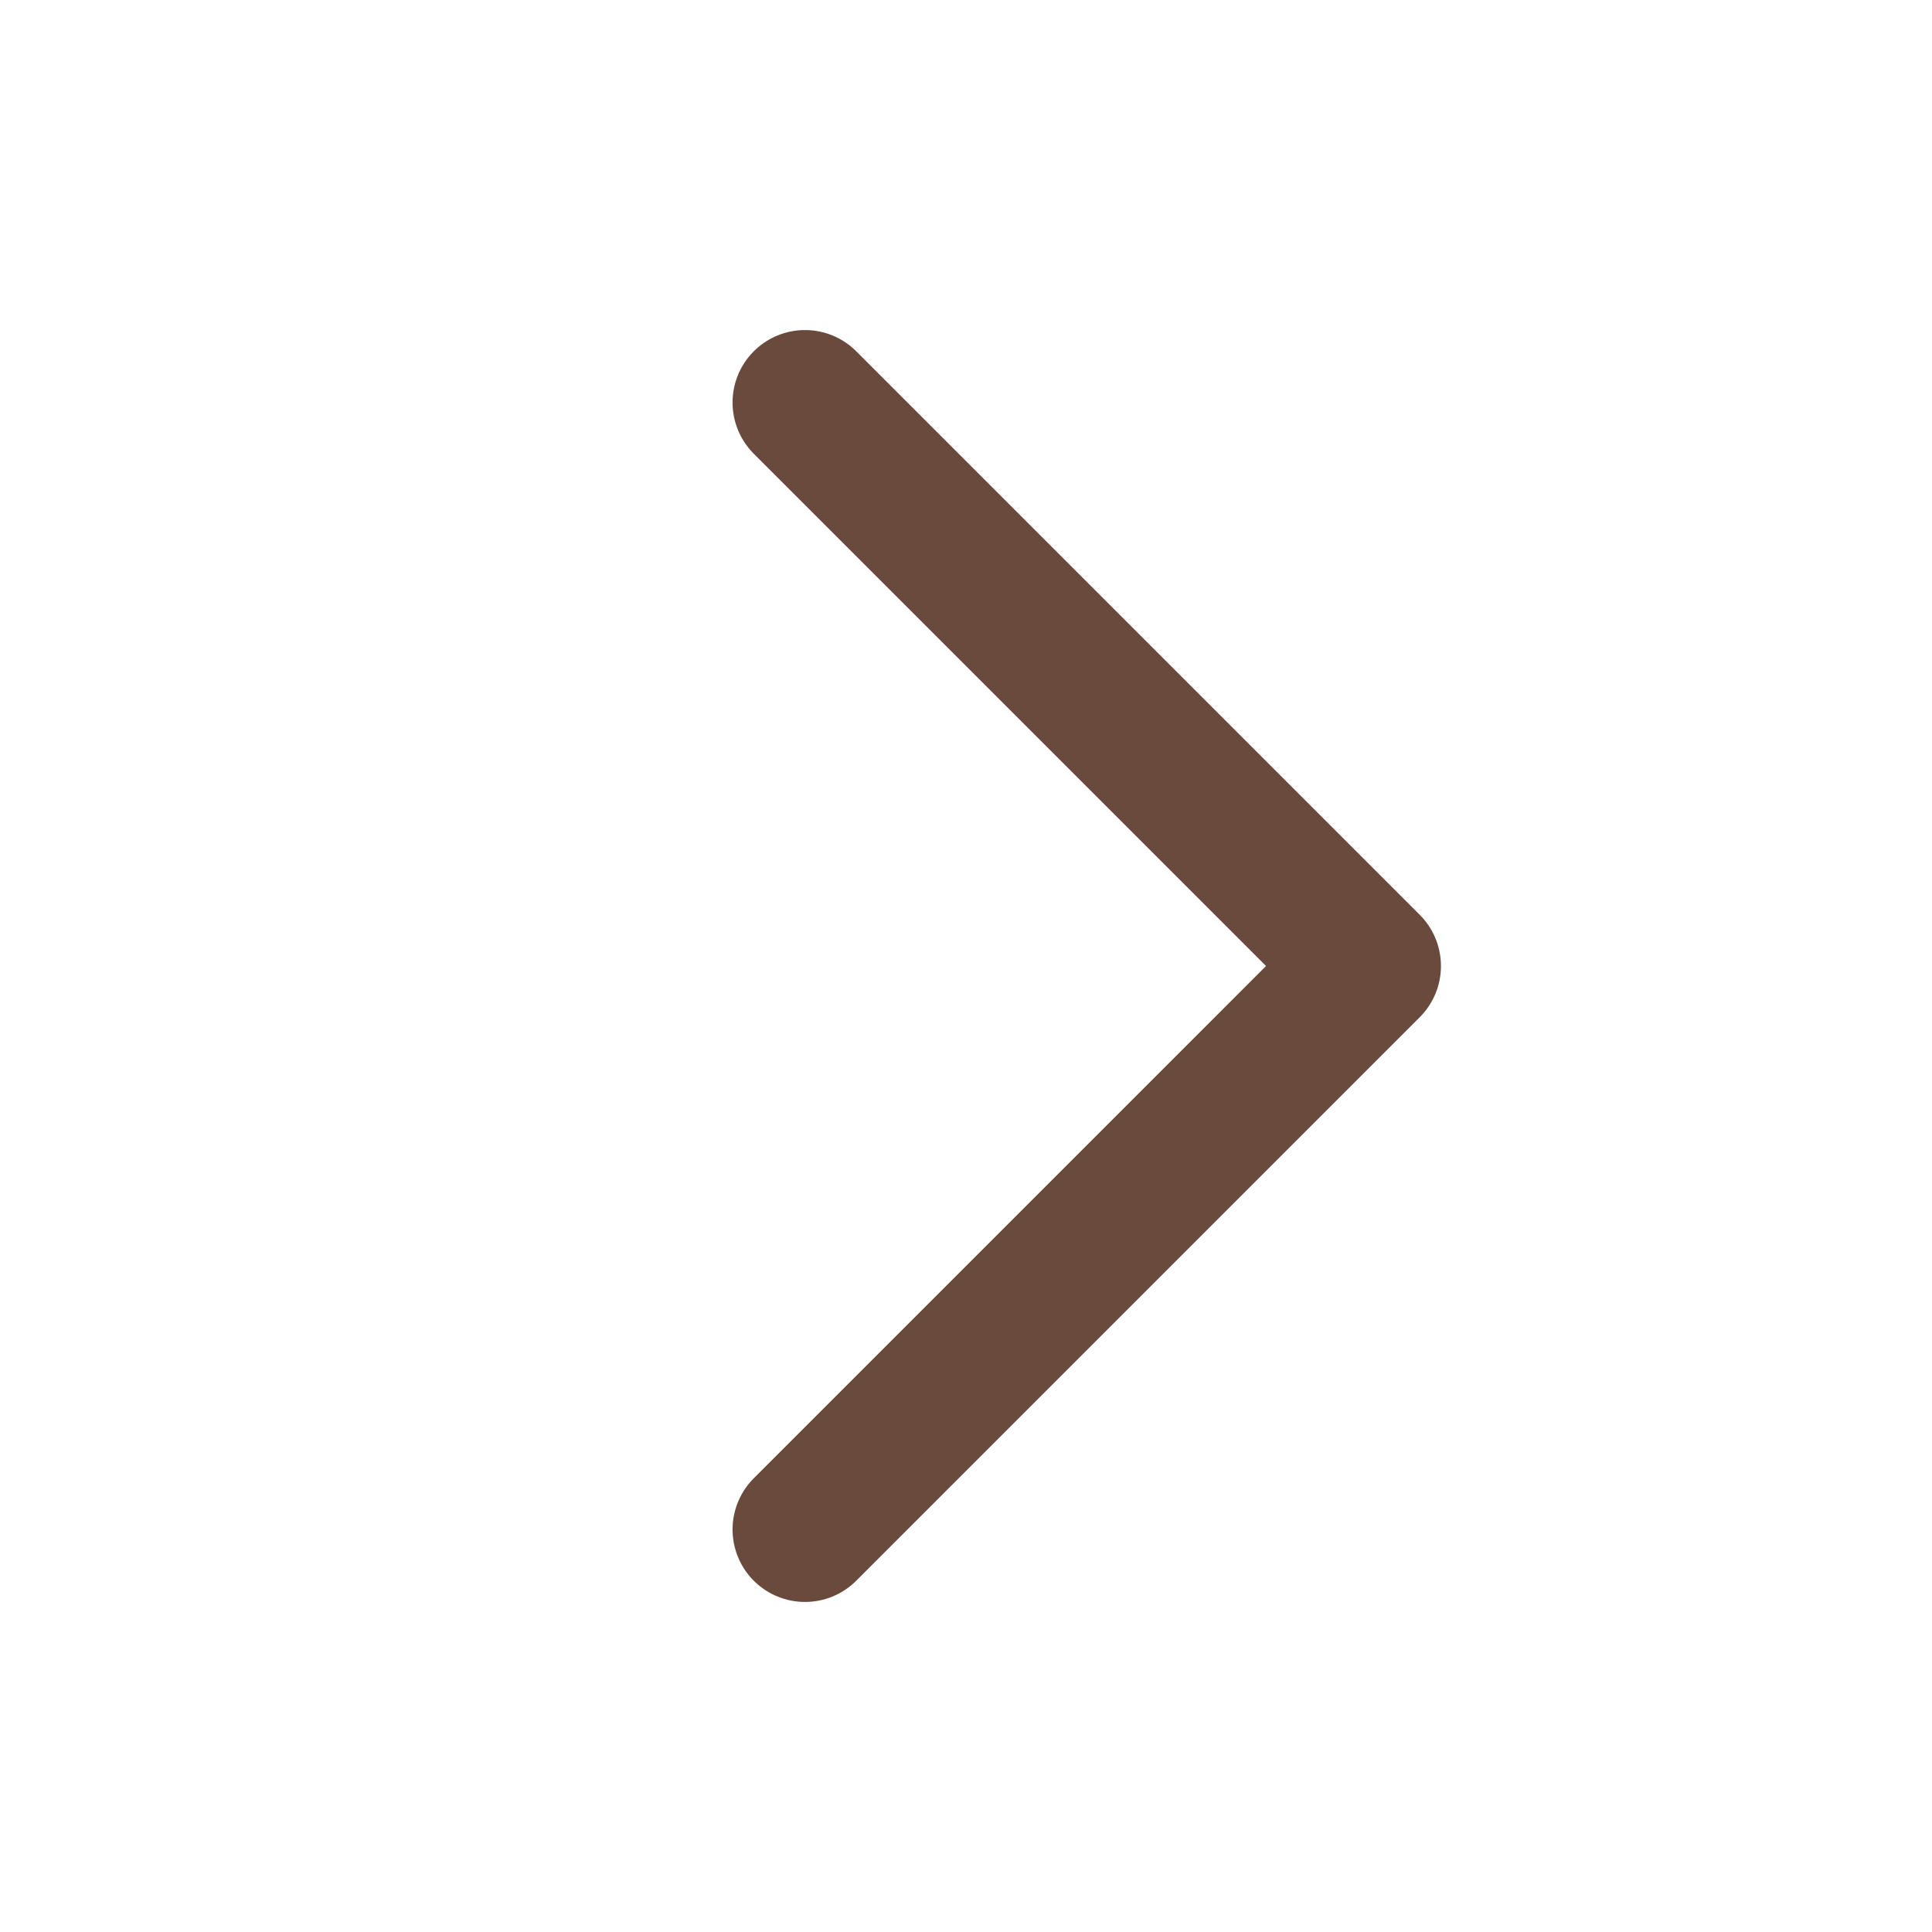
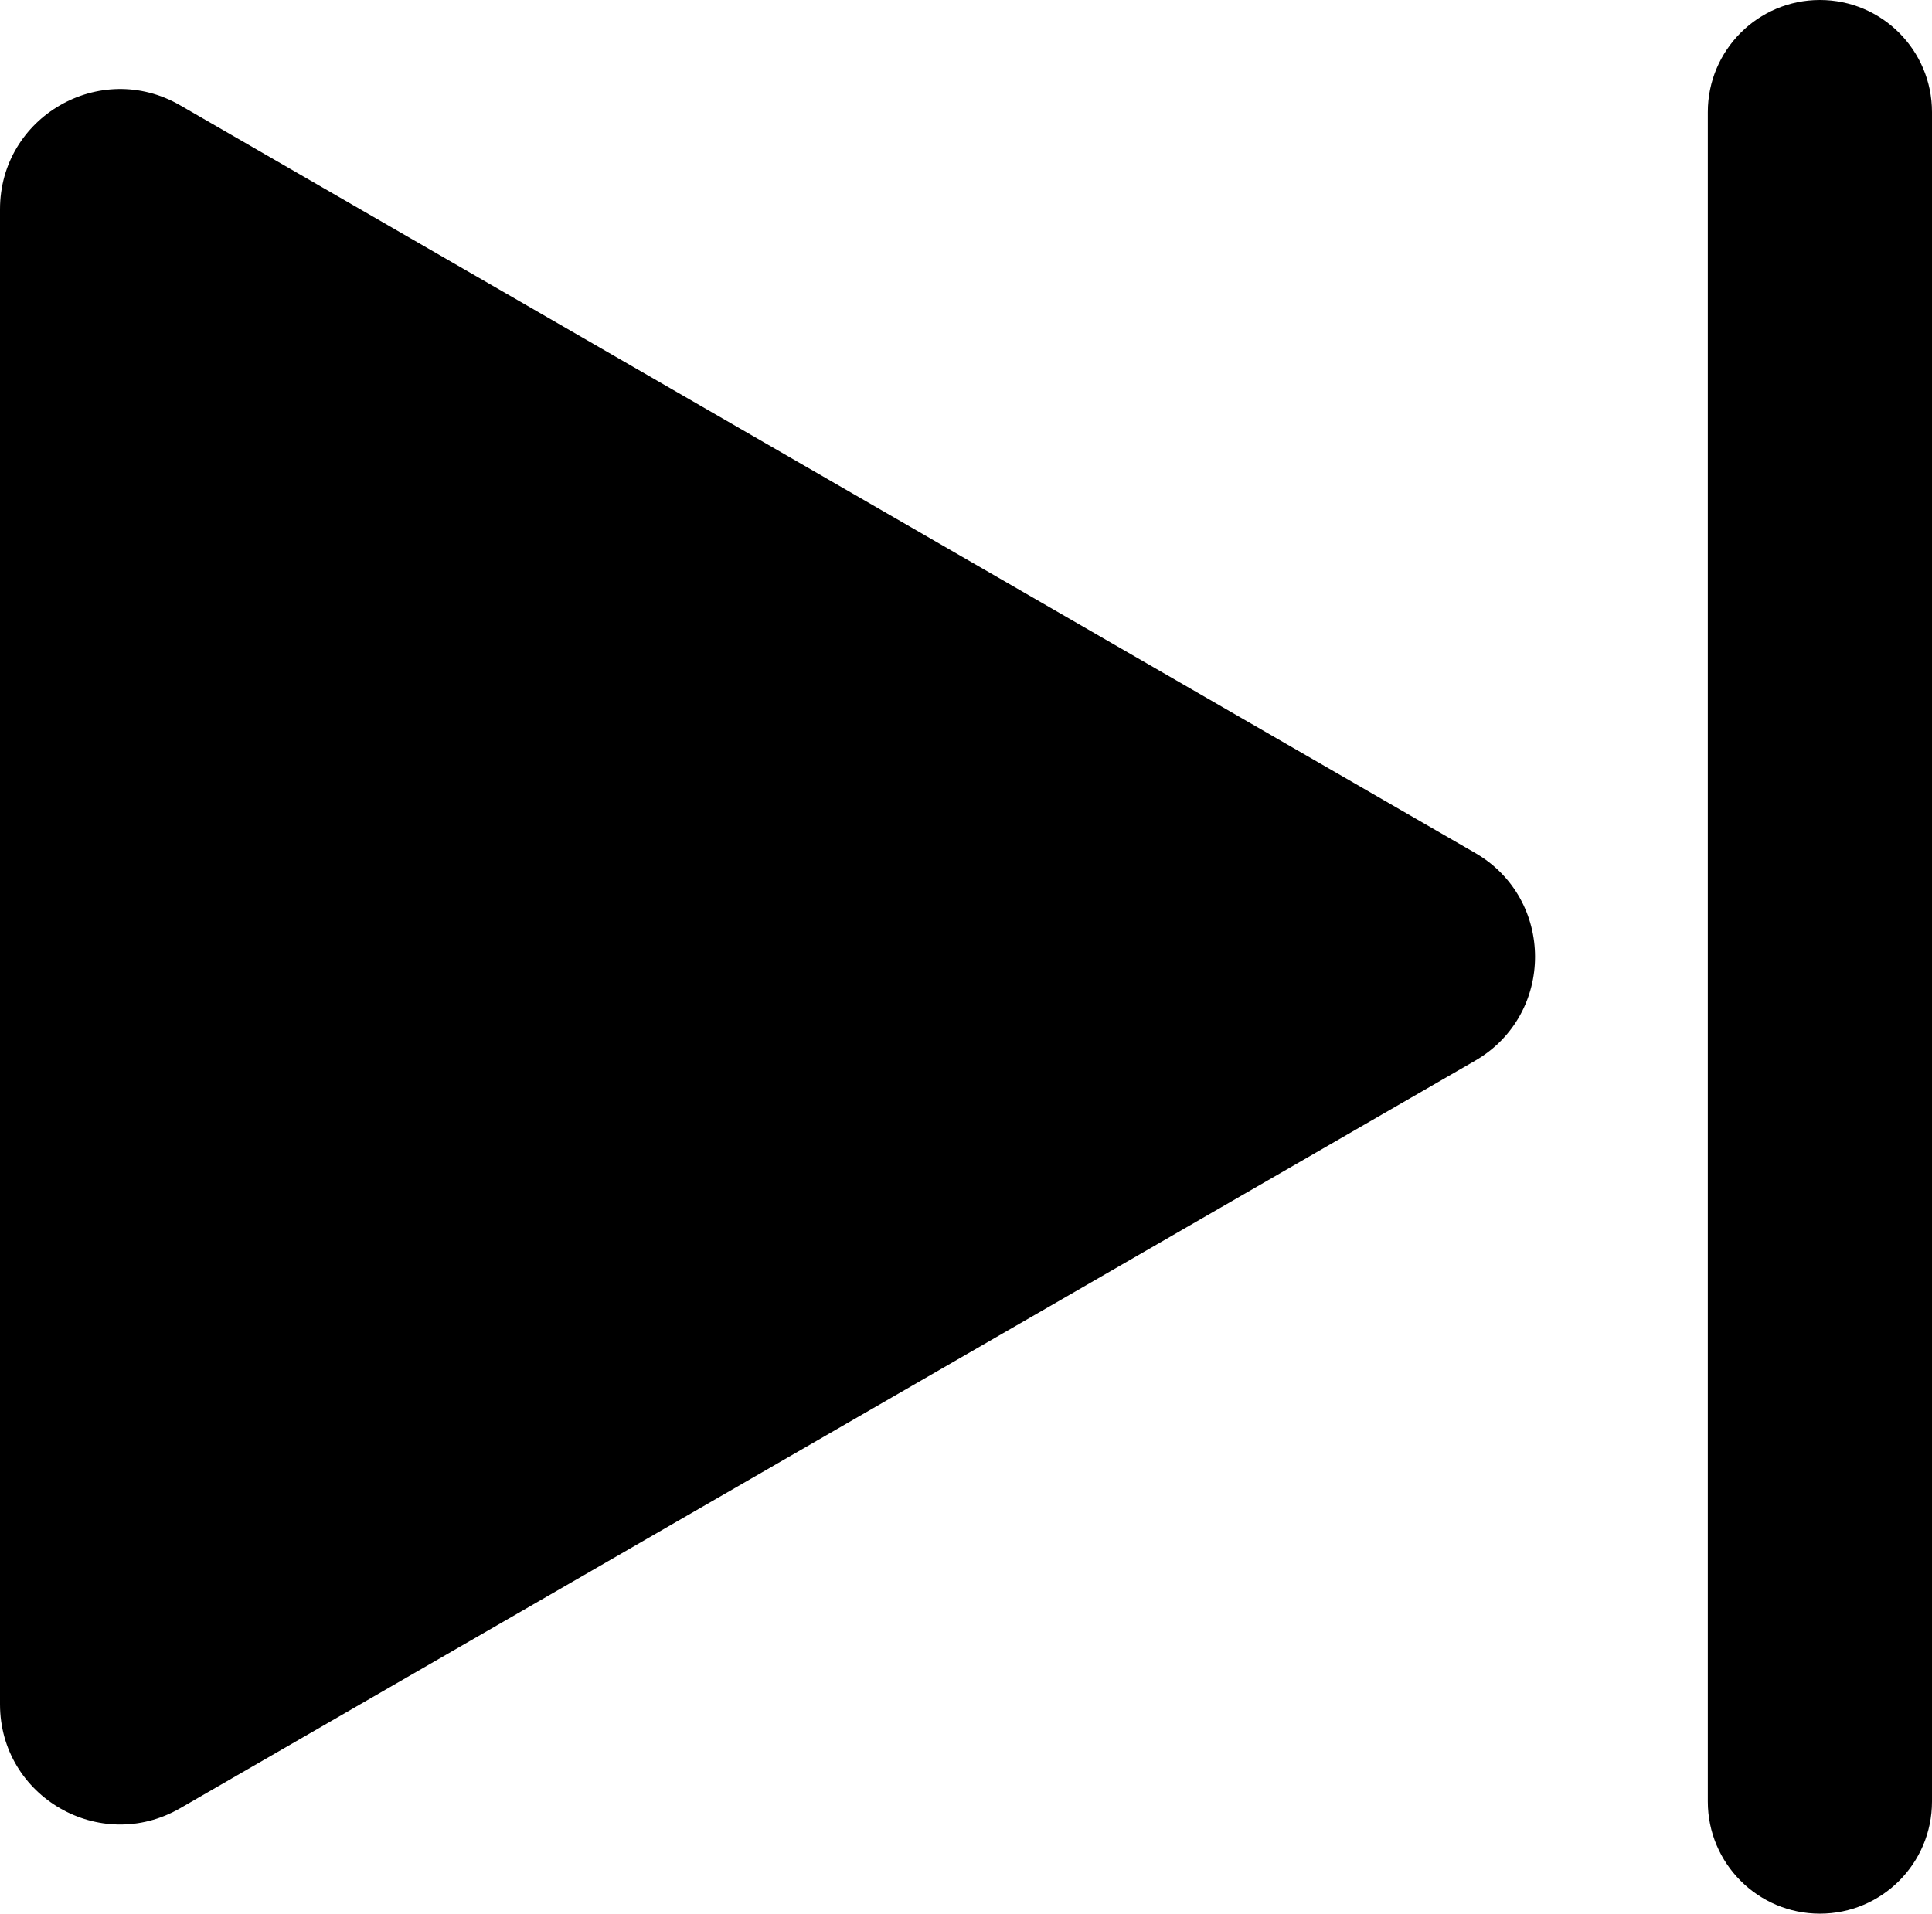
- <svg xmlns="http://www.w3.org/2000/svg" preserveAspectRatio="none" overflow="visible" style="display: block;" width="24" height="24" viewBox="0 0 24 24" fill="none">
-   <g id="Frame">
-     <path id="Vector" d="M10 5L17 12L10 19" stroke-width="1.8" stroke-linecap="round" stroke-linejoin="round" stroke="#6B4A3E" />
+ <svg xmlns="http://www.w3.org/2000/svg" preserveAspectRatio="none" overflow="visible" style="display: block;" width="16.089" height="15.938" viewBox="0 0 16.089 15.938" fill="none">
+   <g id="Group 1137">
+     <rect id="Rectangle 161126528" x="14.222" width="1.867" height="15.938" rx="0.934" fill="black" />
+     <path id="Polygon 1" d="M12.283 7.103C12.95 7.487 12.95 8.45 12.283 8.835L1.5 15.06C0.833 15.445 4.20595e-08 14.964 7.57086e-08 14.194L6.19988e-07 1.743C6.53637e-07 0.973 0.833 0.492 1.5 0.877L12.283 7.103Z" fill="black" />
  </g>
</svg>
